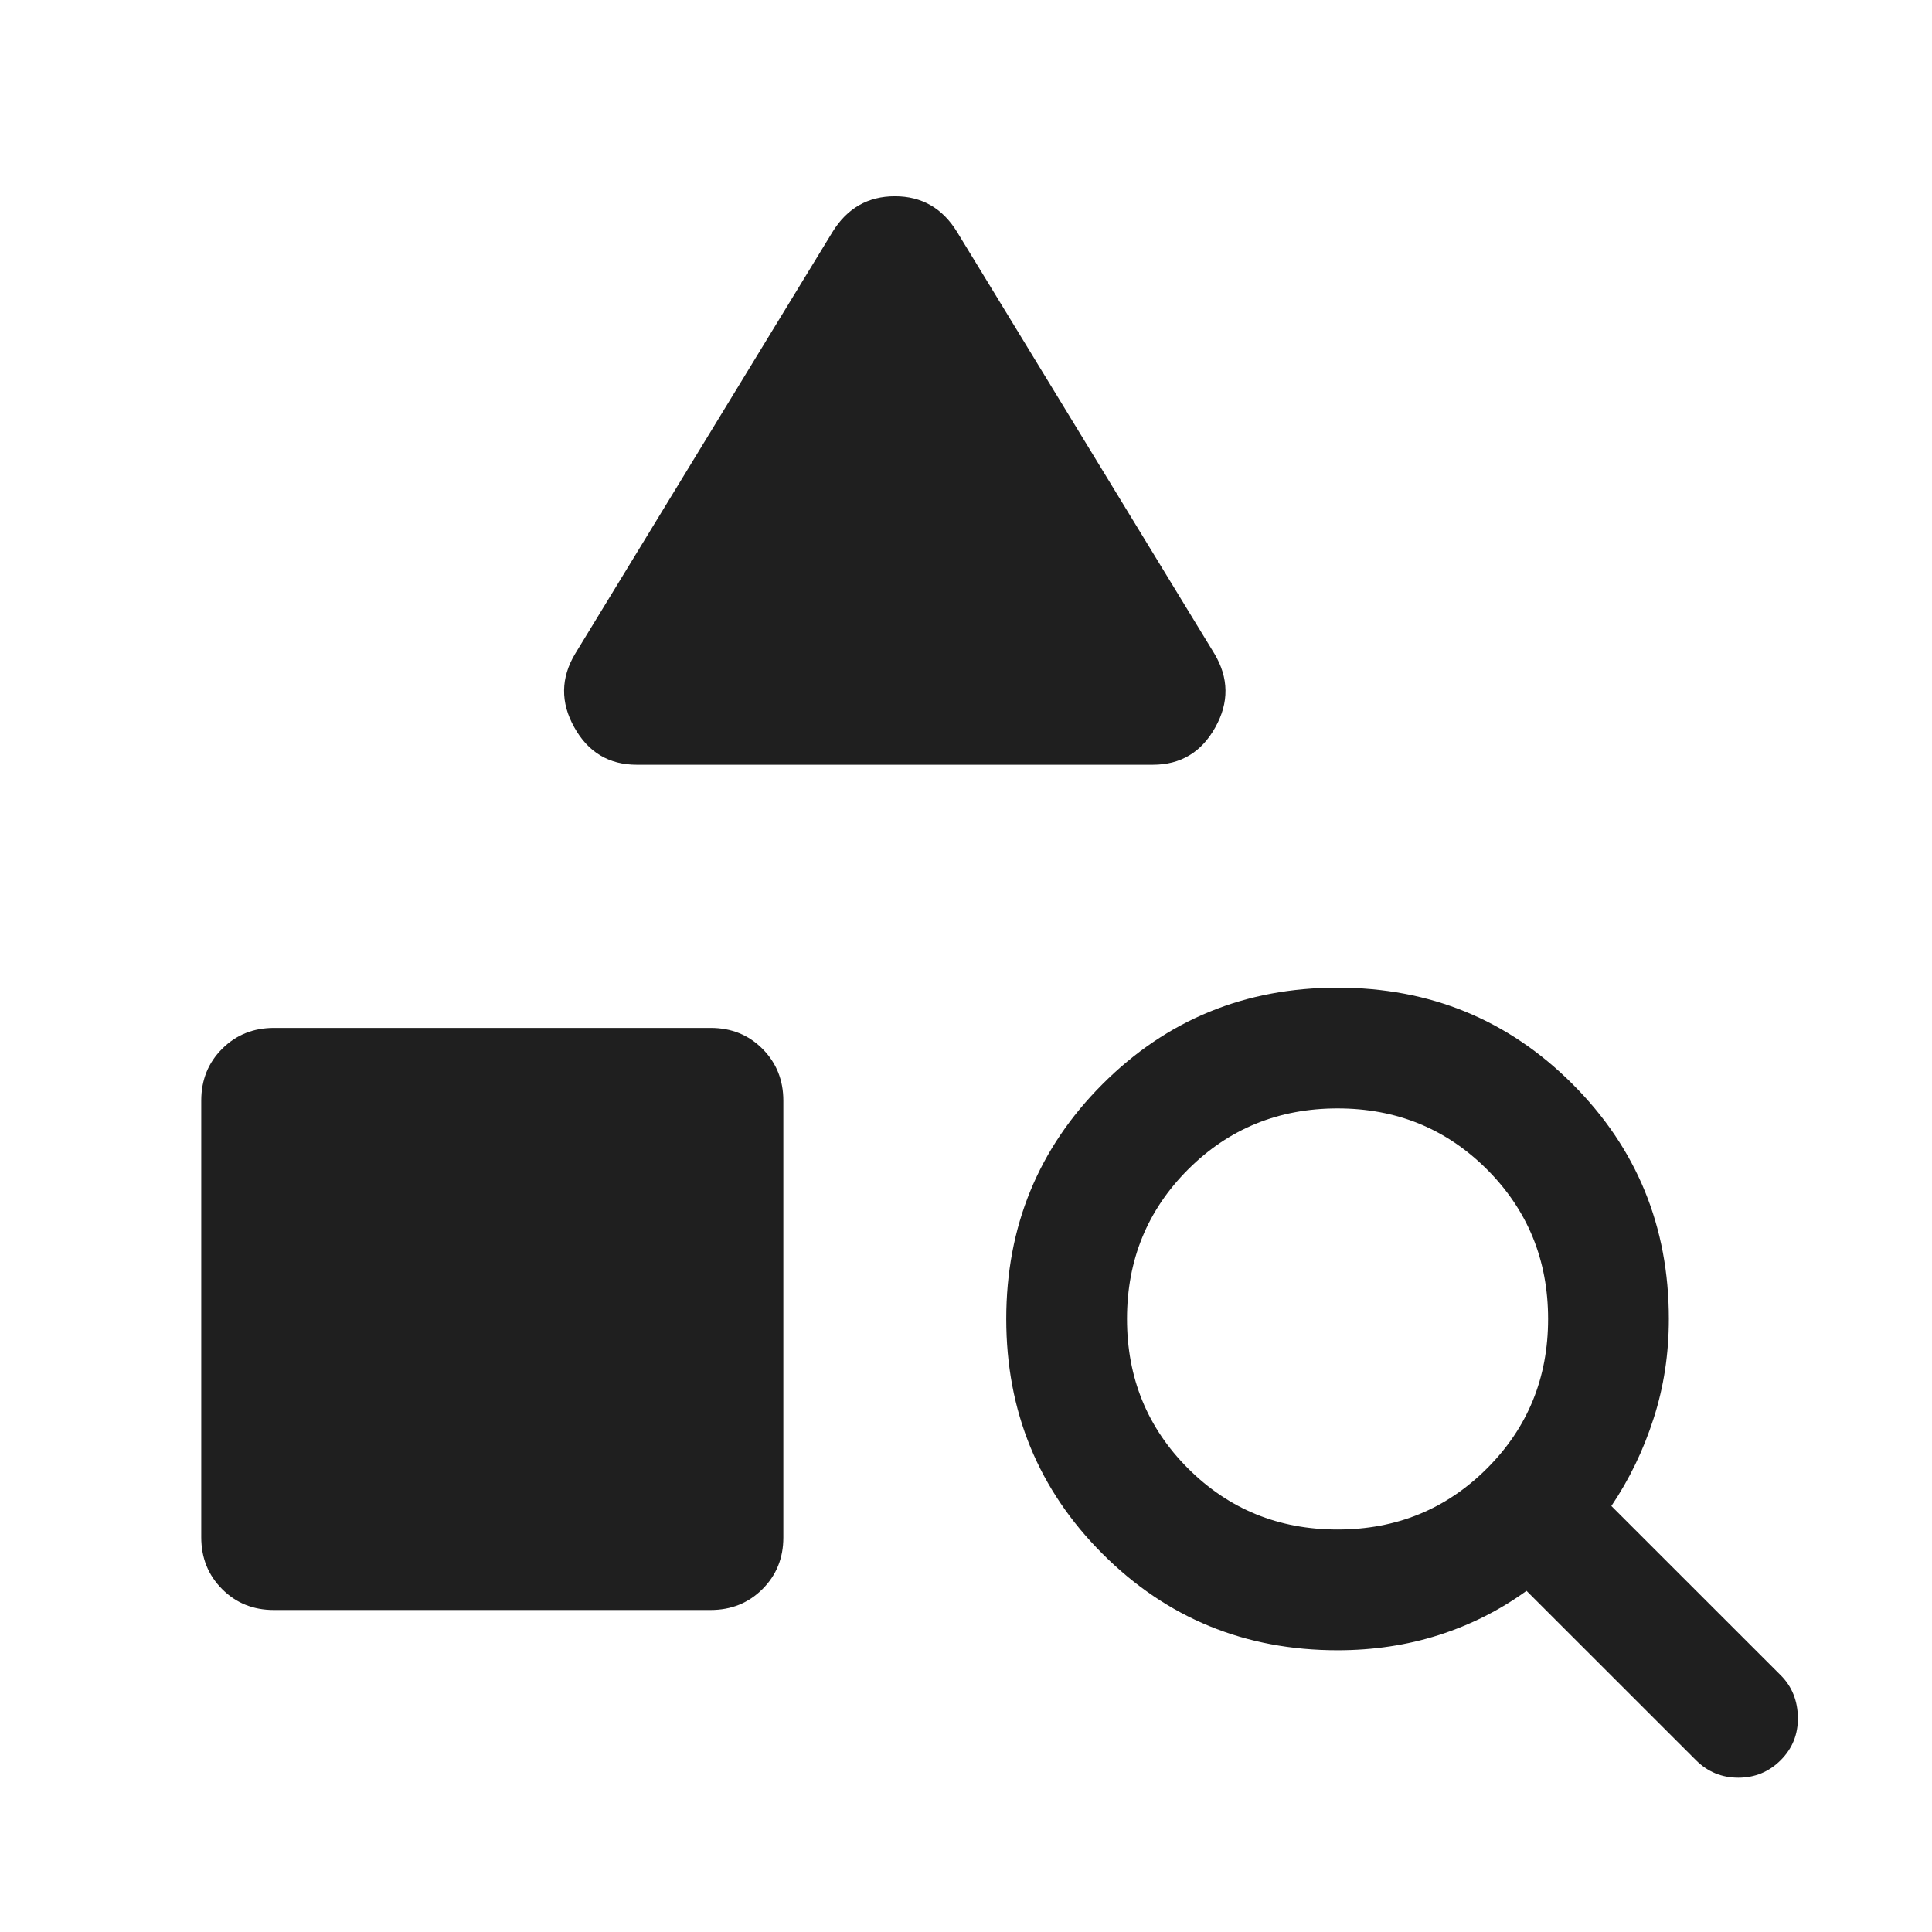
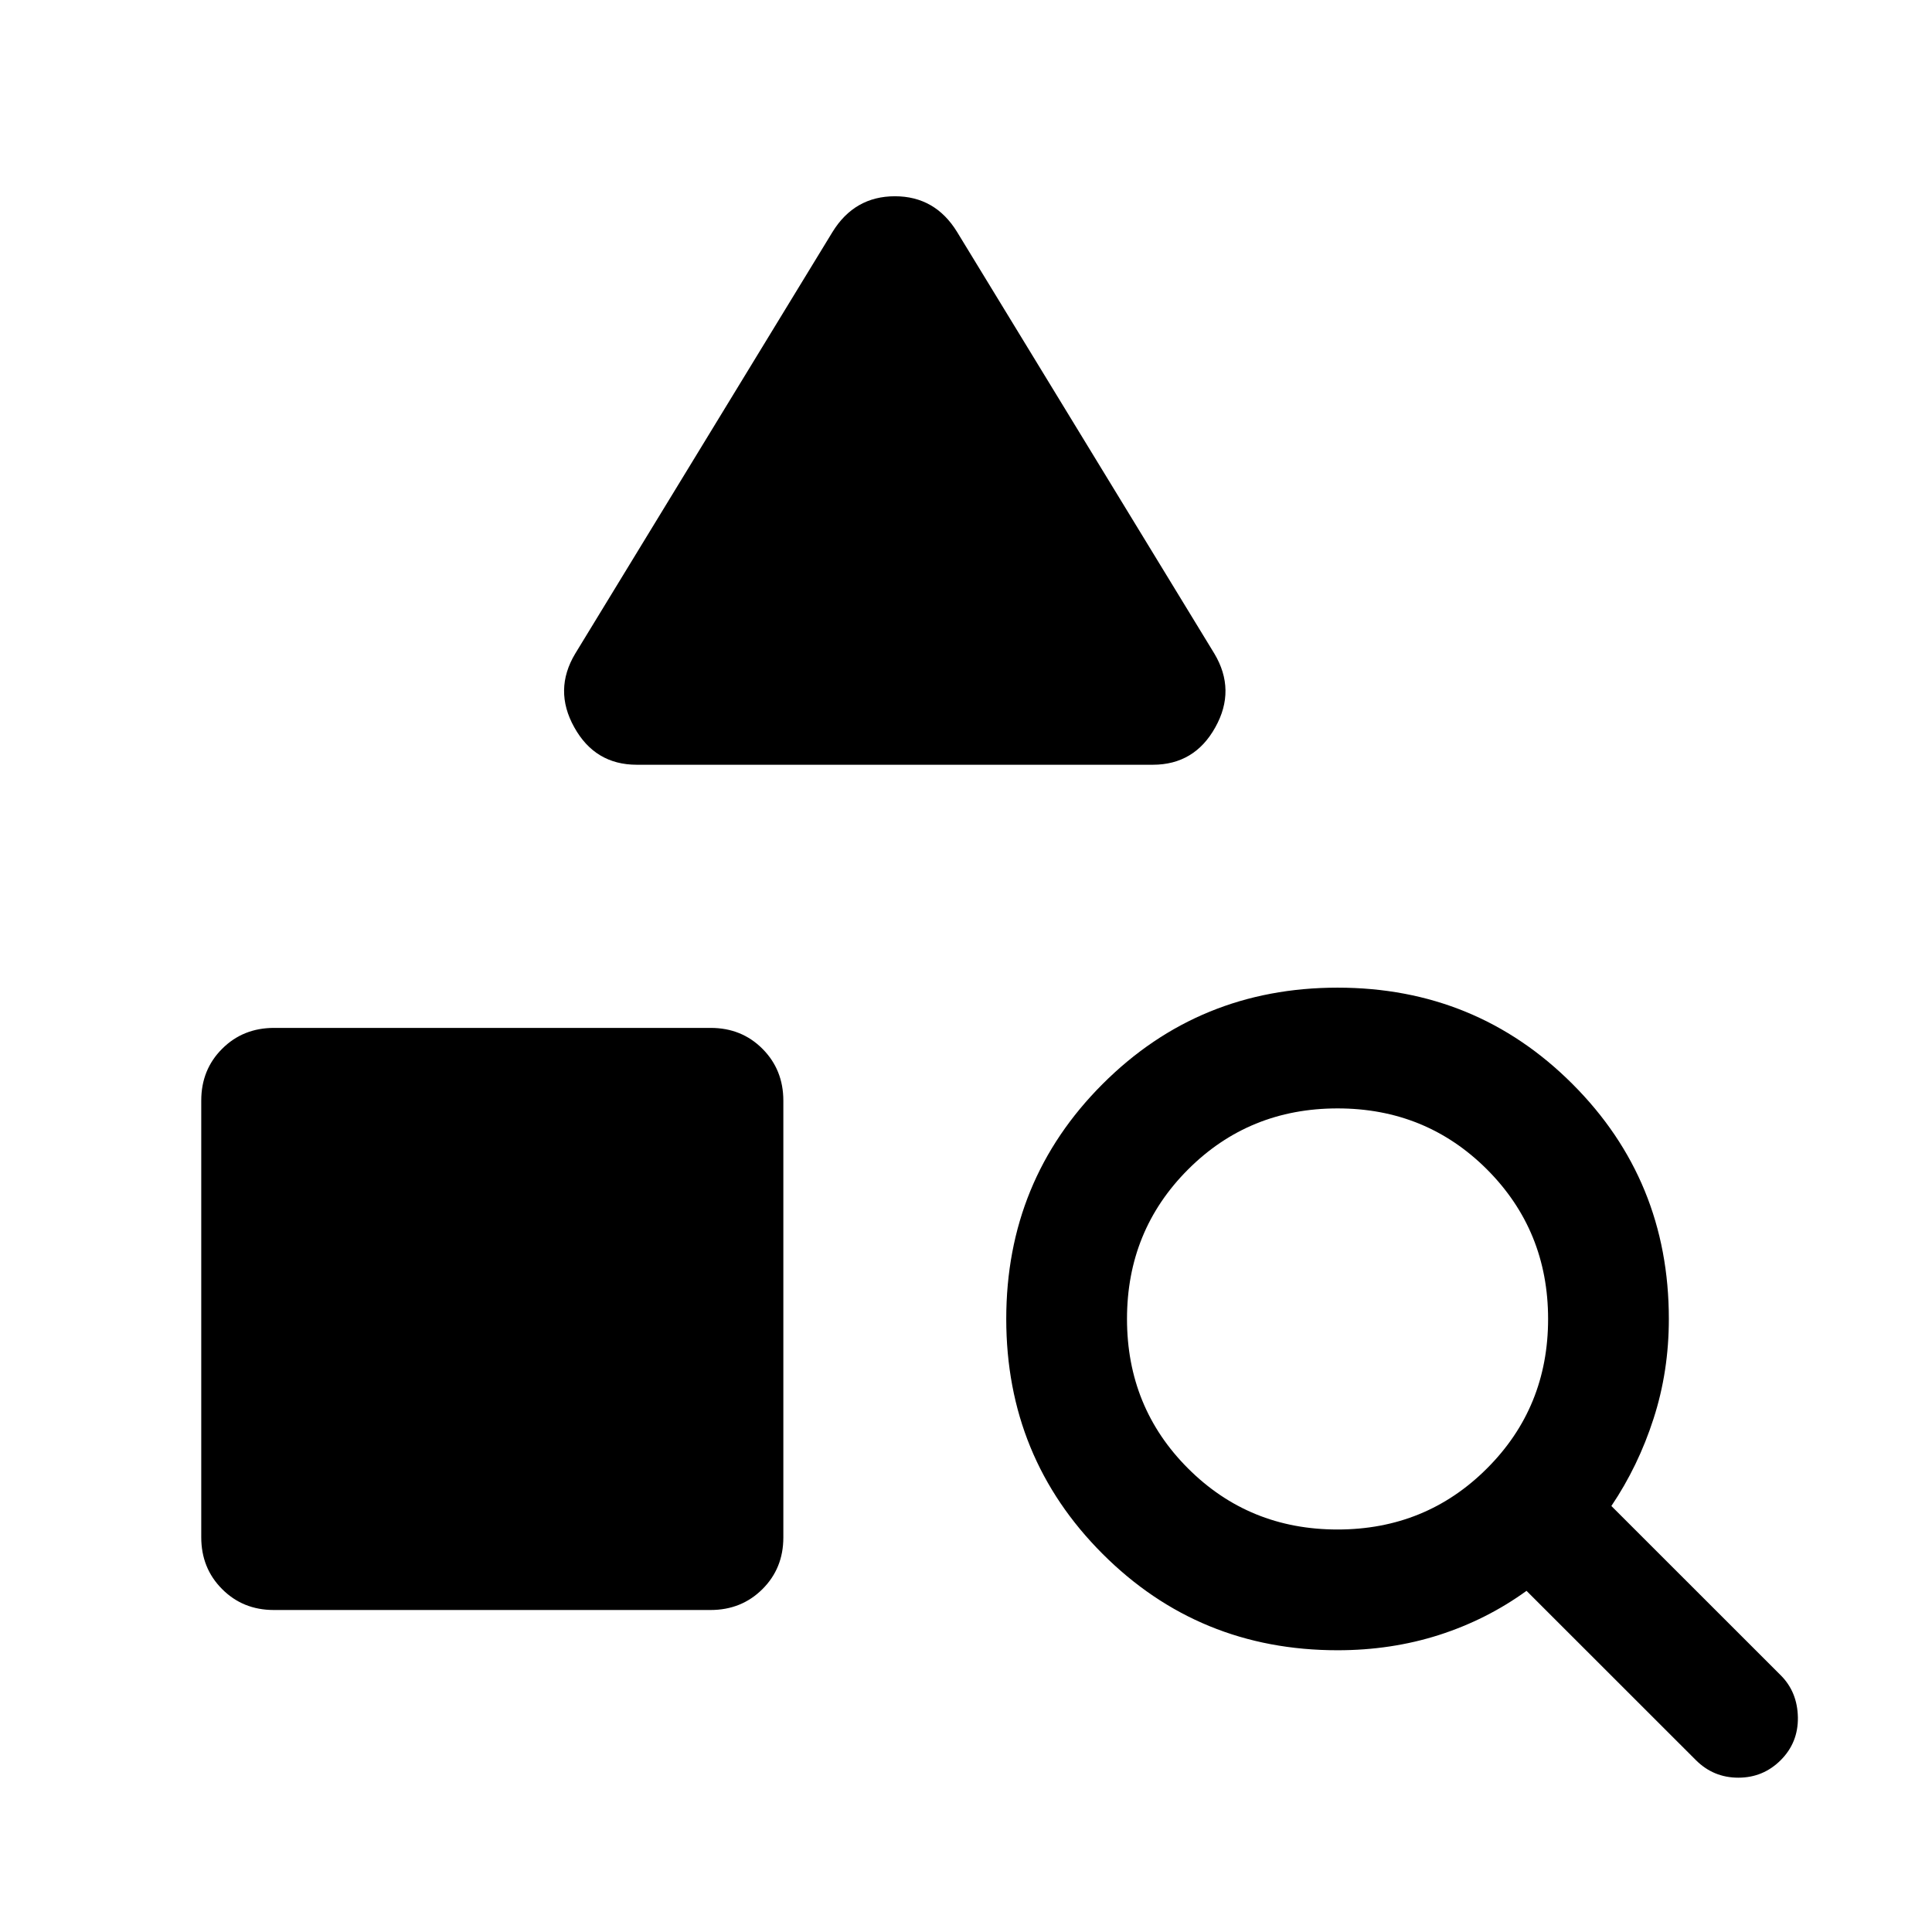
<svg xmlns="http://www.w3.org/2000/svg" width="24" height="24" viewBox="0 0 24 24" fill="none">
-   <path d="M3.401 20C3.145 20 2.931 19.913 2.759 19.74C2.586 19.567 2.5 19.352 2.5 19.096V13.671C2.5 13.415 2.587 13.2 2.76 13.028C2.933 12.855 3.148 12.769 3.404 12.769H8.829C9.085 12.769 9.3 12.856 9.472 13.029C9.645 13.203 9.731 13.417 9.731 13.674V19.099C9.731 19.355 9.644 19.569 9.471 19.741C9.297 19.914 9.083 20 8.826 20H3.401ZM14.321 9.5H7.91C7.565 9.5 7.306 9.345 7.134 9.035C6.961 8.726 6.965 8.42 7.146 8.119L10.342 2.881C10.524 2.586 10.783 2.438 11.117 2.438C11.45 2.438 11.708 2.586 11.889 2.881L15.085 8.119C15.265 8.42 15.27 8.726 15.097 9.035C14.925 9.345 14.666 9.5 14.321 9.5ZM21.067 21.865L18.963 19.762C18.633 20.001 18.27 20.184 17.874 20.311C17.479 20.437 17.059 20.5 16.616 20.5C15.468 20.5 14.495 20.101 13.697 19.303C12.899 18.505 12.5 17.532 12.5 16.384C12.5 15.237 12.899 14.264 13.697 13.466C14.495 12.668 15.468 12.269 16.616 12.269C17.763 12.269 18.736 12.668 19.534 13.466C20.332 14.264 20.731 15.237 20.731 16.384C20.731 16.818 20.668 17.231 20.541 17.623C20.415 18.015 20.24 18.377 20.017 18.708L22.121 20.811C22.26 20.95 22.33 21.124 22.334 21.334C22.337 21.543 22.266 21.72 22.121 21.865C21.976 22.01 21.801 22.083 21.594 22.083C21.388 22.083 21.212 22.01 21.067 21.865ZM16.615 19C17.347 19 17.966 18.747 18.472 18.241C18.978 17.736 19.231 17.117 19.231 16.385C19.231 15.653 18.978 15.034 18.473 14.528C17.967 14.022 17.348 13.769 16.616 13.769C15.883 13.769 15.264 14.022 14.759 14.527C14.253 15.033 14 15.652 14 16.384C14 17.117 14.253 17.736 14.758 18.241C15.264 18.747 15.883 19 16.615 19Z" fill="#1F1F1F" />
+   <path d="M3.401 20C3.145 20 2.931 19.913 2.759 19.74C2.586 19.567 2.5 19.352 2.5 19.096V13.671C2.5 13.415 2.587 13.2 2.76 13.028C2.933 12.855 3.148 12.769 3.404 12.769H8.829C9.085 12.769 9.3 12.856 9.472 13.029C9.645 13.203 9.731 13.417 9.731 13.674V19.099C9.731 19.355 9.644 19.569 9.471 19.741C9.297 19.914 9.083 20 8.826 20H3.401ZM14.321 9.5H7.91C7.565 9.5 7.306 9.345 7.134 9.035C6.961 8.726 6.965 8.42 7.146 8.119L10.342 2.881C10.524 2.586 10.783 2.438 11.117 2.438C11.45 2.438 11.708 2.586 11.889 2.881L15.085 8.119C15.265 8.42 15.27 8.726 15.097 9.035C14.925 9.345 14.666 9.5 14.321 9.5ZM21.067 21.865L18.963 19.762C18.633 20.001 18.27 20.184 17.874 20.311C17.479 20.437 17.059 20.5 16.616 20.5C15.468 20.5 14.495 20.101 13.697 19.303C12.899 18.505 12.5 17.532 12.5 16.384C12.5 15.237 12.899 14.264 13.697 13.466C14.495 12.668 15.468 12.269 16.616 12.269C17.763 12.269 18.736 12.668 19.534 13.466C20.332 14.264 20.731 15.237 20.731 16.384C20.731 16.818 20.668 17.231 20.541 17.623C20.415 18.015 20.24 18.377 20.017 18.708L22.121 20.811C22.26 20.95 22.33 21.124 22.334 21.334C22.337 21.543 22.266 21.72 22.121 21.865C21.976 22.01 21.801 22.083 21.594 22.083C21.388 22.083 21.212 22.01 21.067 21.865ZM16.615 19C17.347 19 17.966 18.747 18.472 18.241C18.978 17.736 19.231 17.117 19.231 16.385C19.231 15.653 18.978 15.034 18.473 14.528C17.967 14.022 17.348 13.769 16.616 13.769C15.883 13.769 15.264 14.022 14.759 14.527C14.253 15.033 14 15.652 14 16.384C14 17.117 14.253 17.736 14.758 18.241C15.264 18.747 15.883 19 16.615 19Z" fill="currentColor" />
</svg>
